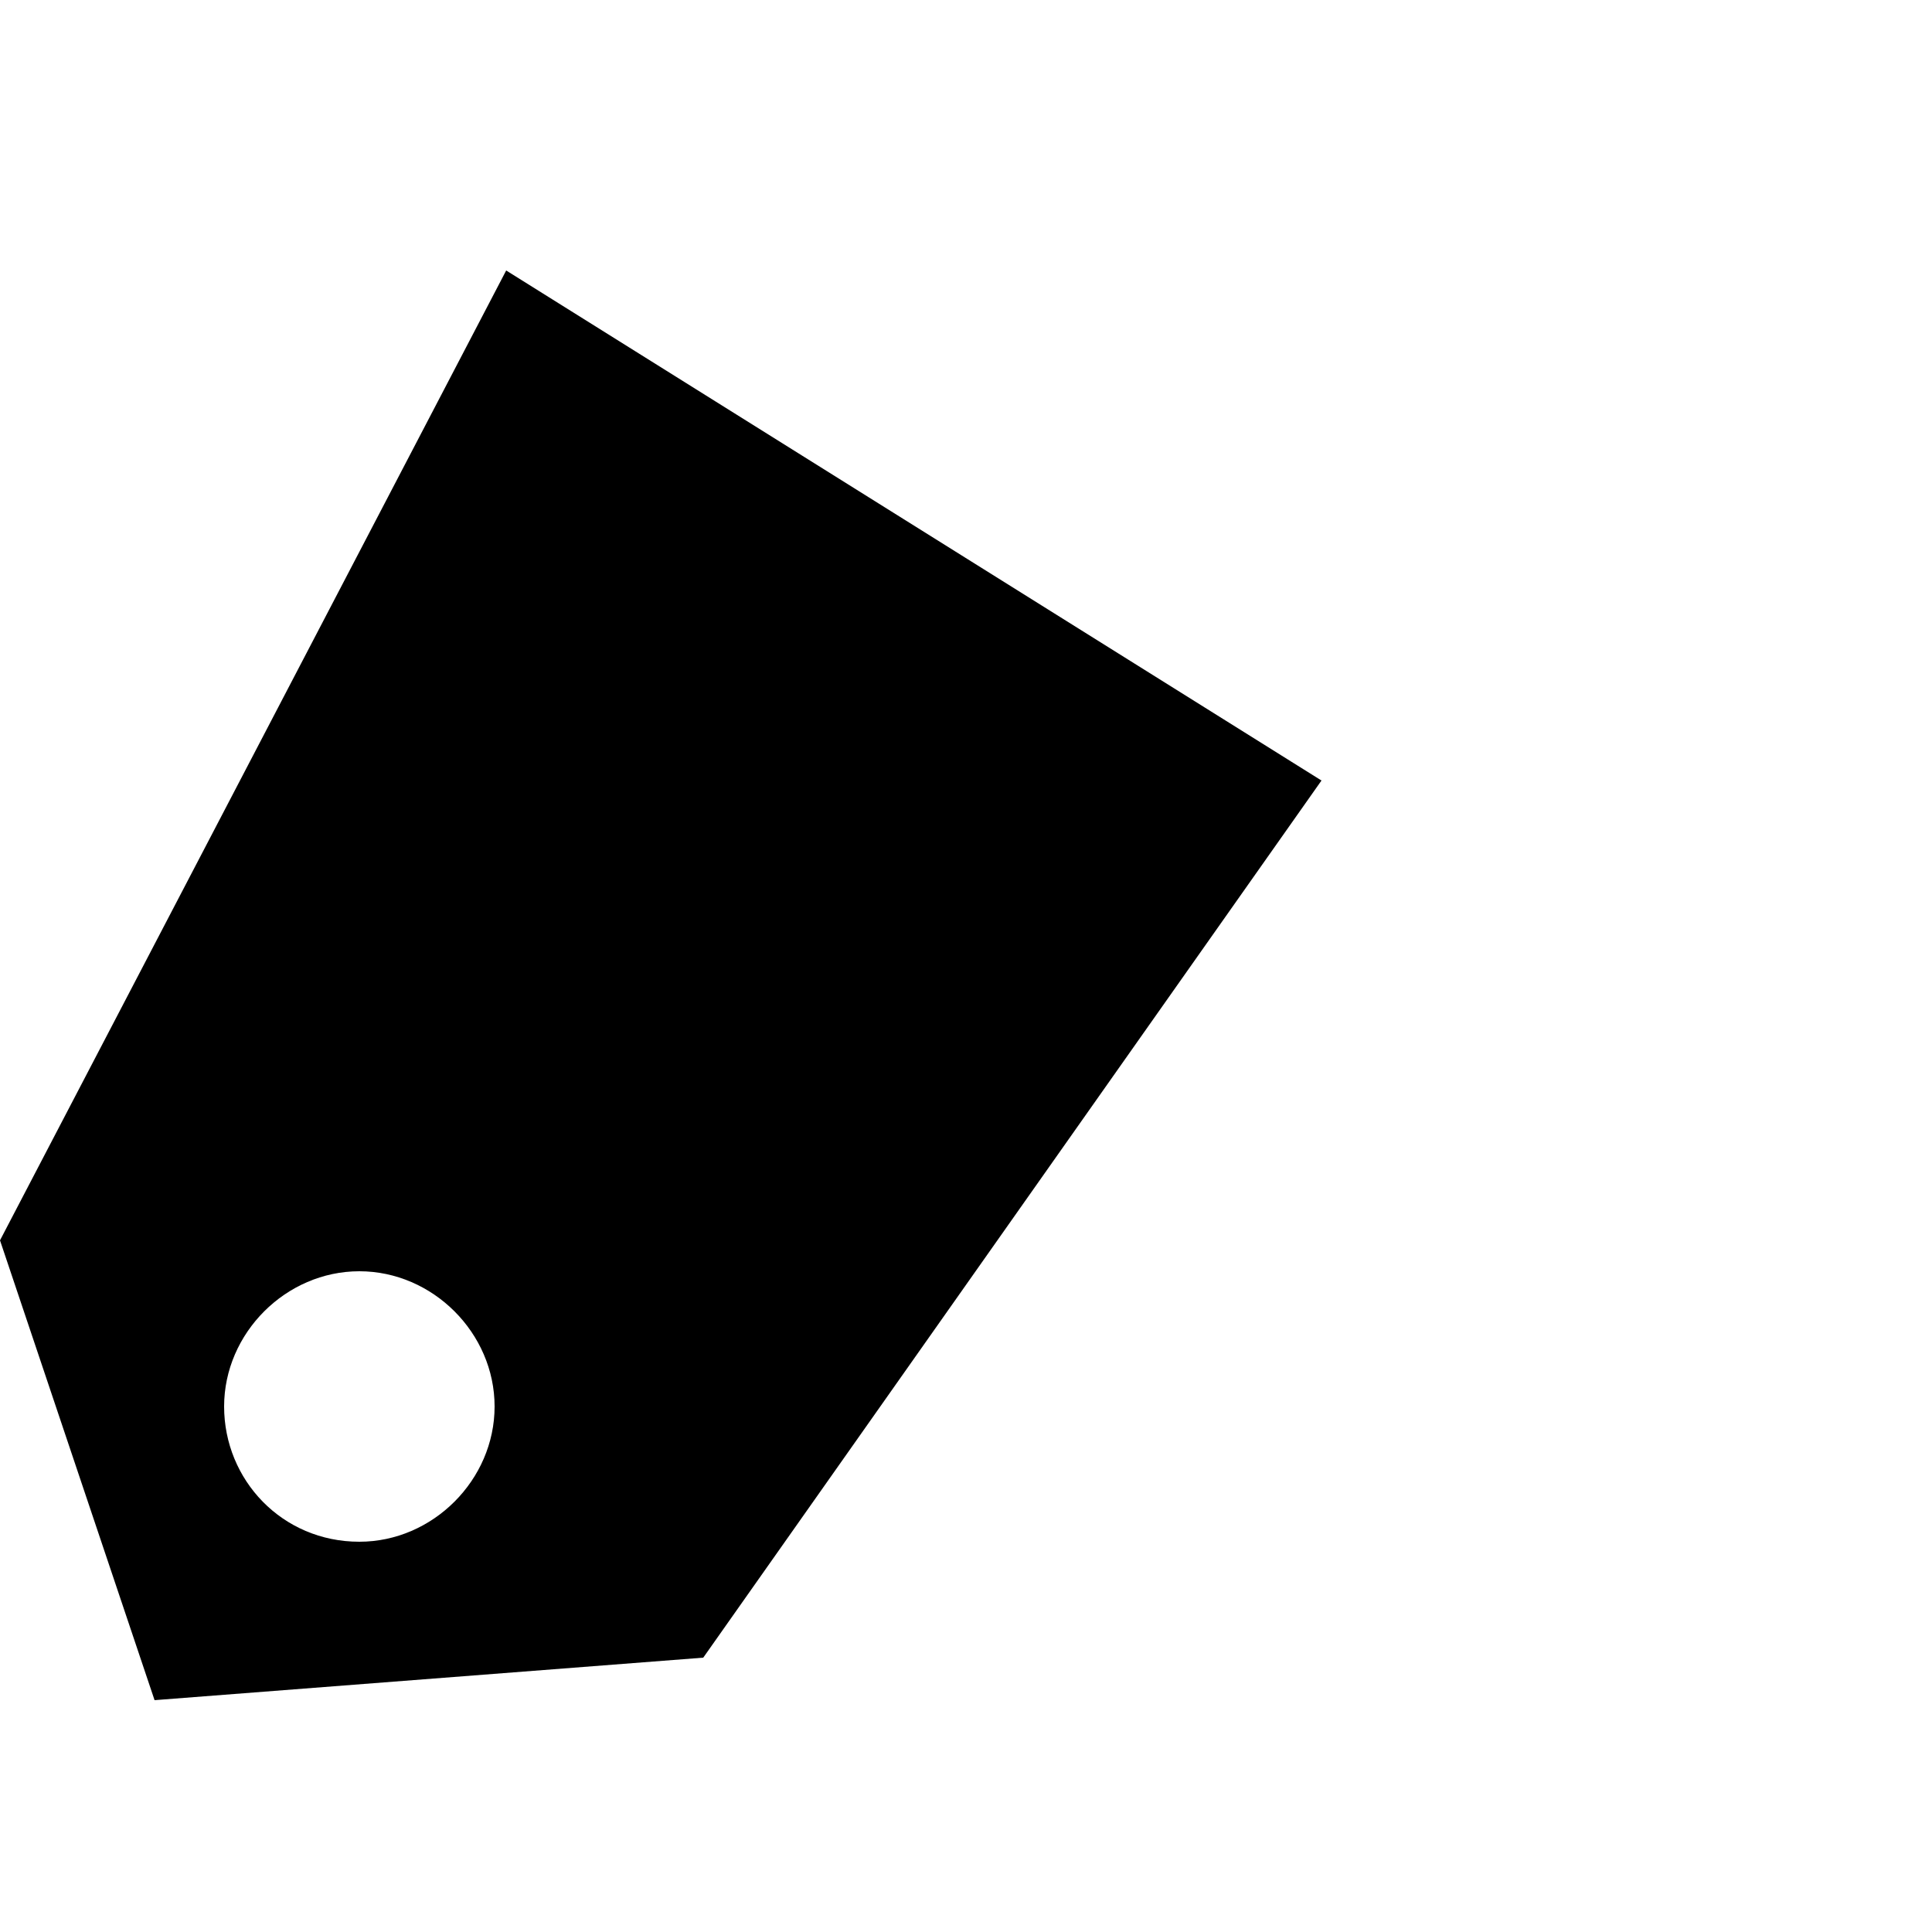
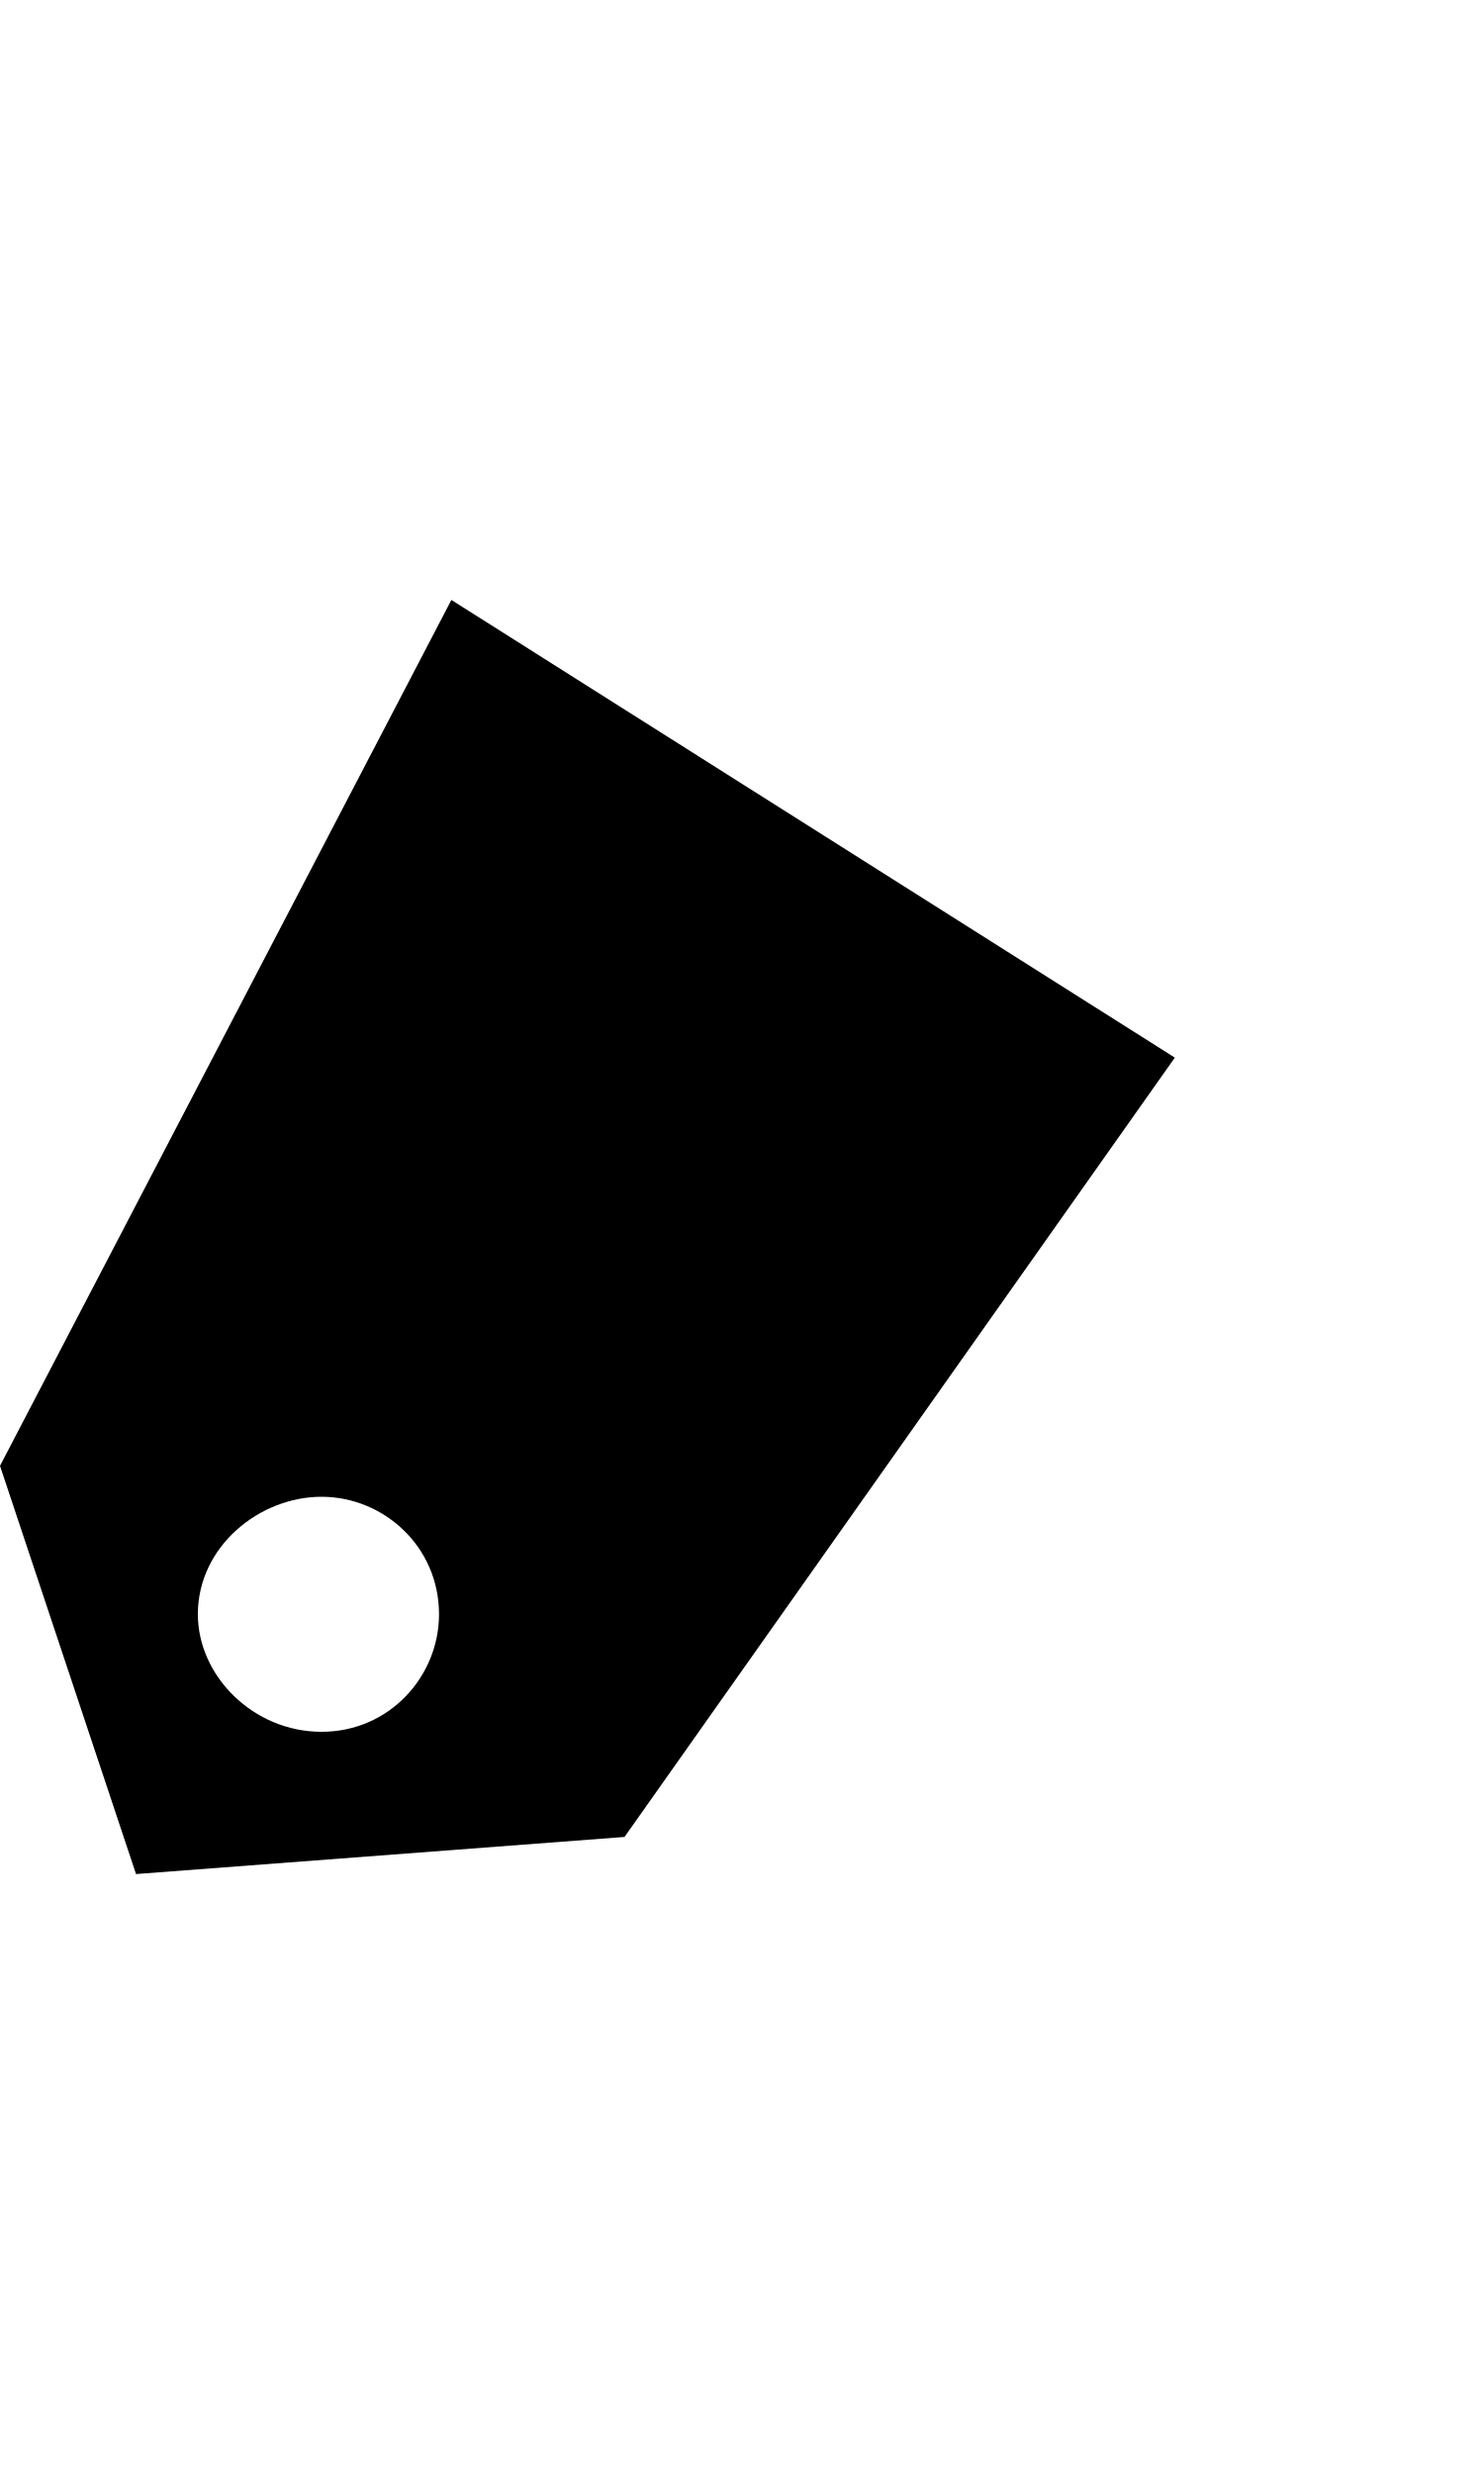
- <svg xmlns="http://www.w3.org/2000/svg" version="1.0" id="Layer_1" x="0px" y="0px" viewBox="0 0 50 50" style="enable-background:new 0 0 50 50;" xml:space="preserve">
-   <path d="M4,44L0,32.1L13.1,7l21.1,13.2l-16,22.7L4,44L4,44z M9.3,39.9c1.9,0,3.5-1.6,3.5-3.5s-1.6-3.5-3.5-3.5s-3.5,1.6-3.5,3.5  S7.3,39.9,9.3,39.9z" />
+ <svg xmlns="http://www.w3.org/2000/svg" version="1.1" id="Layer_1" x="0px" y="0px" viewBox="0 0 24 40" style="enable-background:new 0 0 24 40;" xml:space="preserve">
+   <path d="M2.2,30.3L0,23.7L7.3,9.7L19,17.1l-8.9,12.6L2.2,30.3L2.2,30.3z M5.2,28c1.1,0,1.9-0.9,1.9-1.9c0-1.1-0.9-1.9-1.9-1.9  S3.2,25,3.2,26.1C3.2,27.1,4.1,28,5.2,28z" />
</svg>
